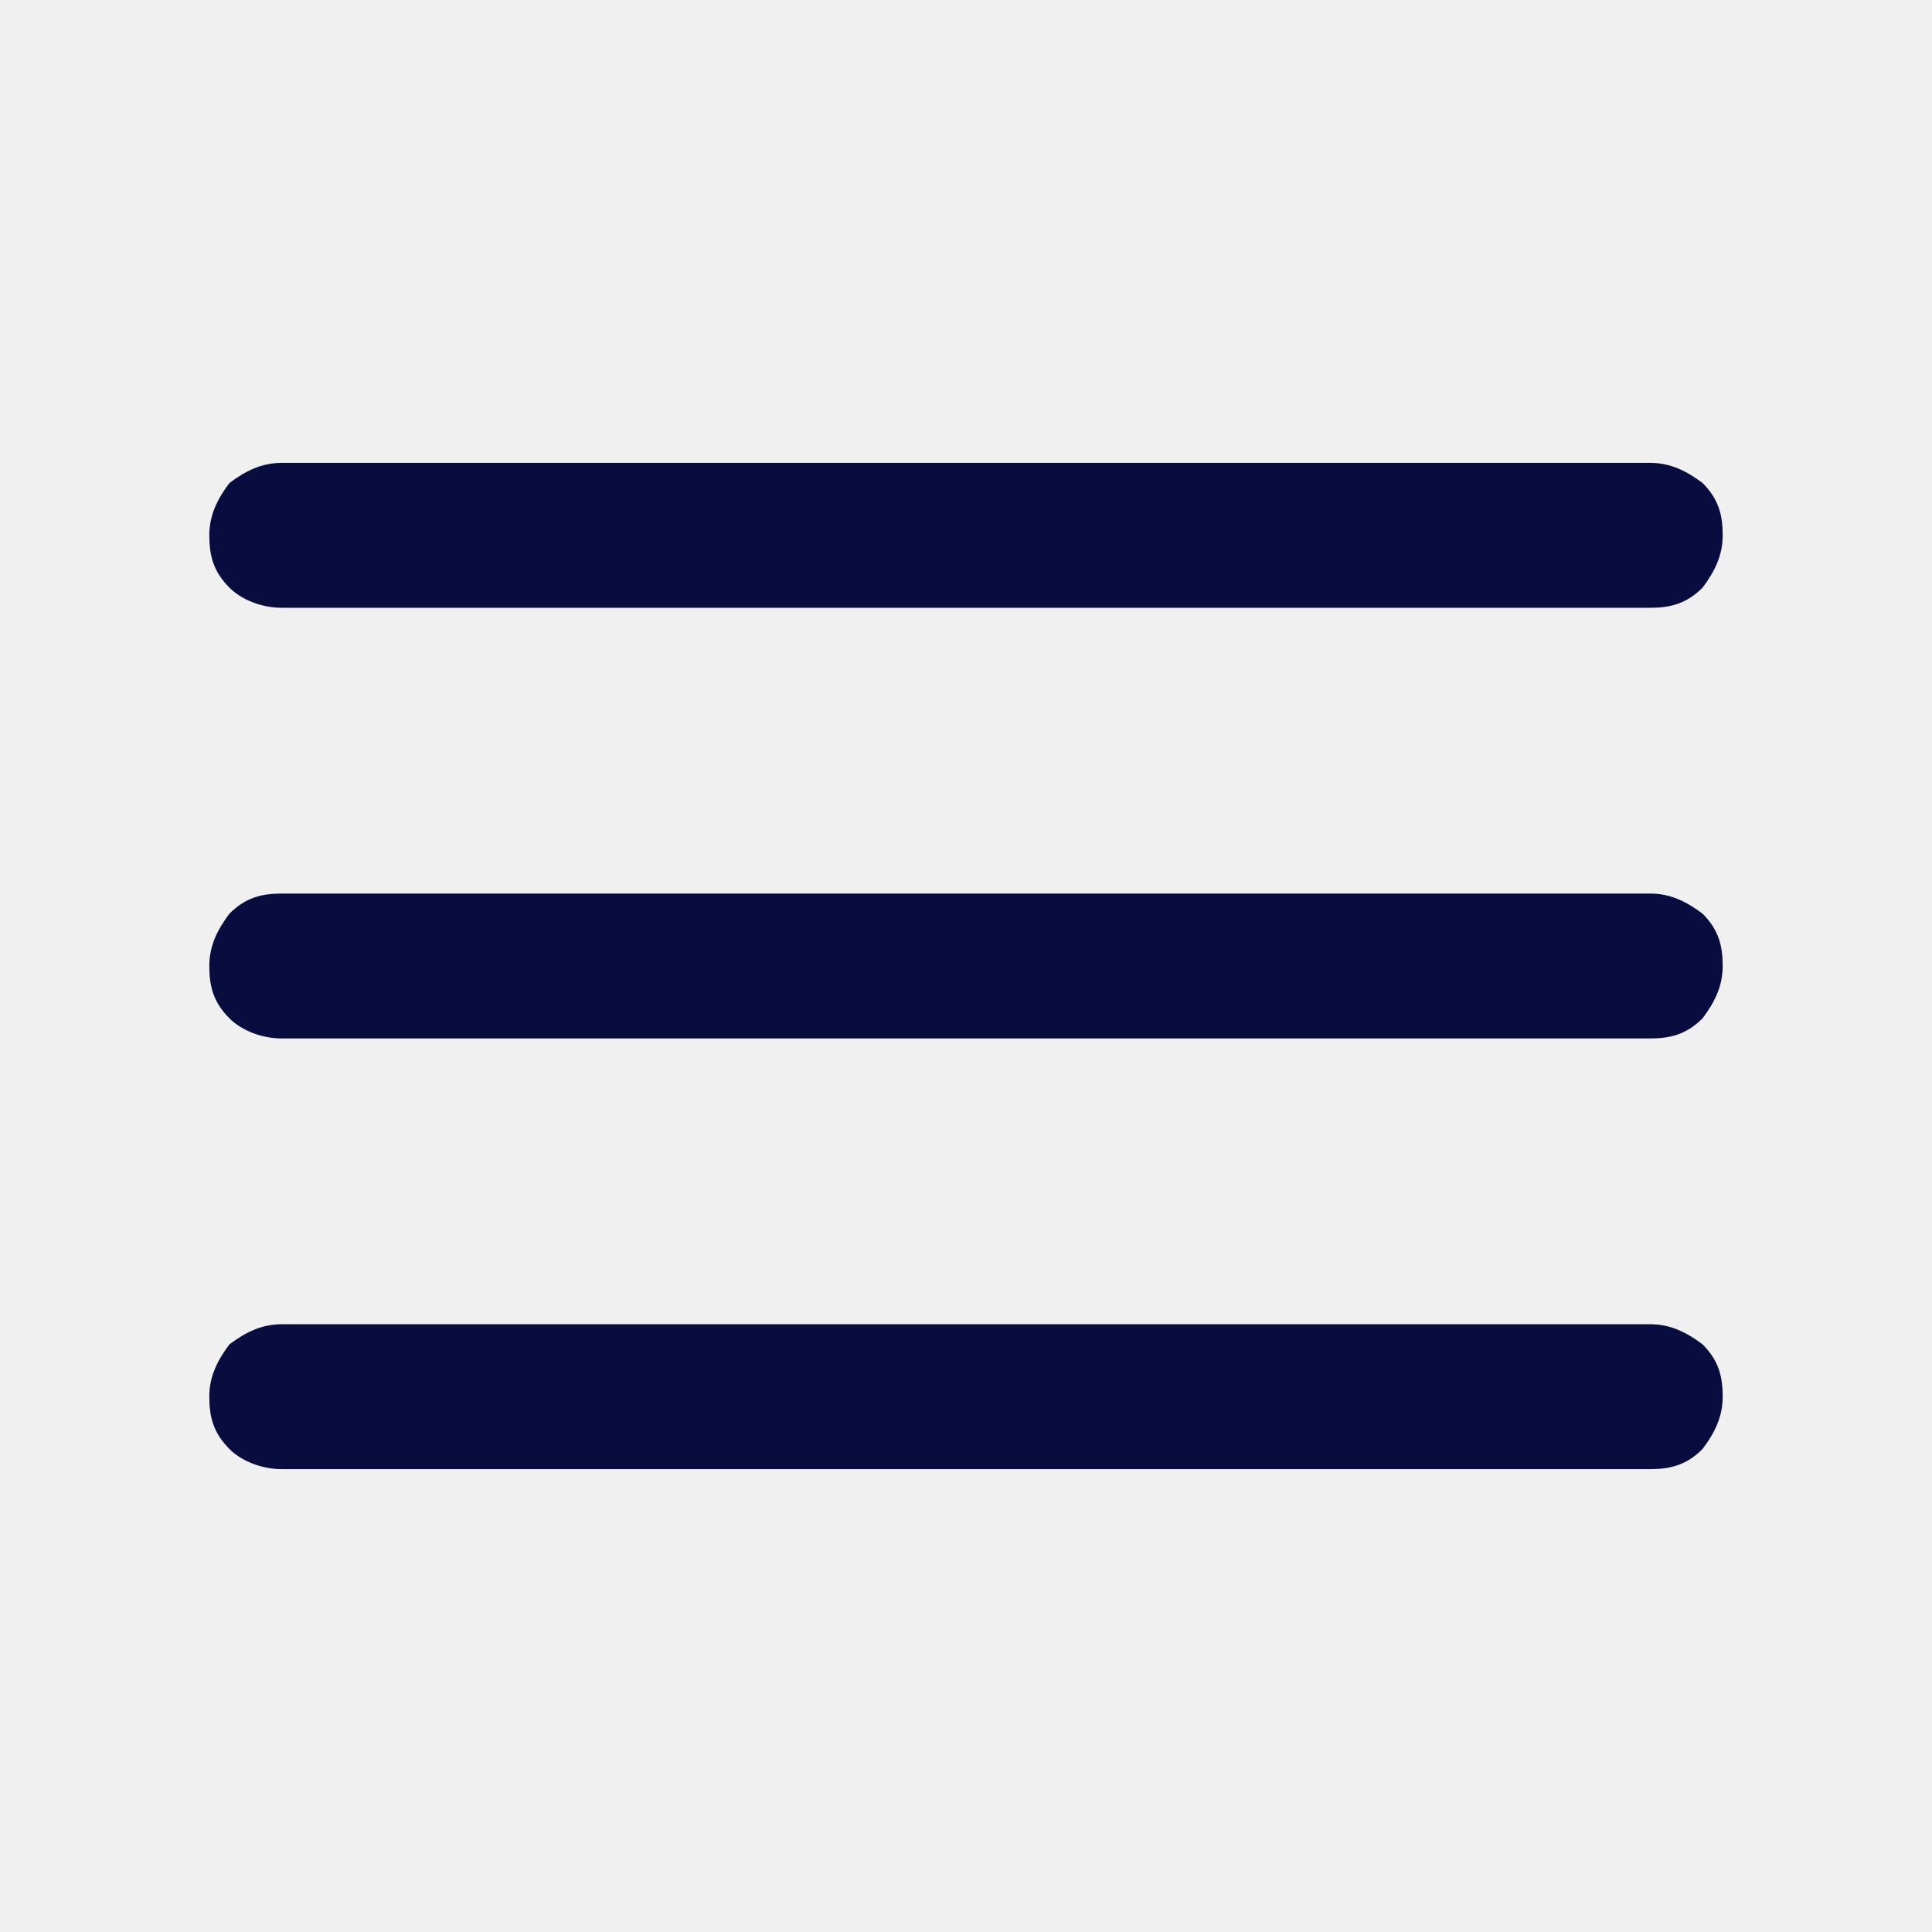
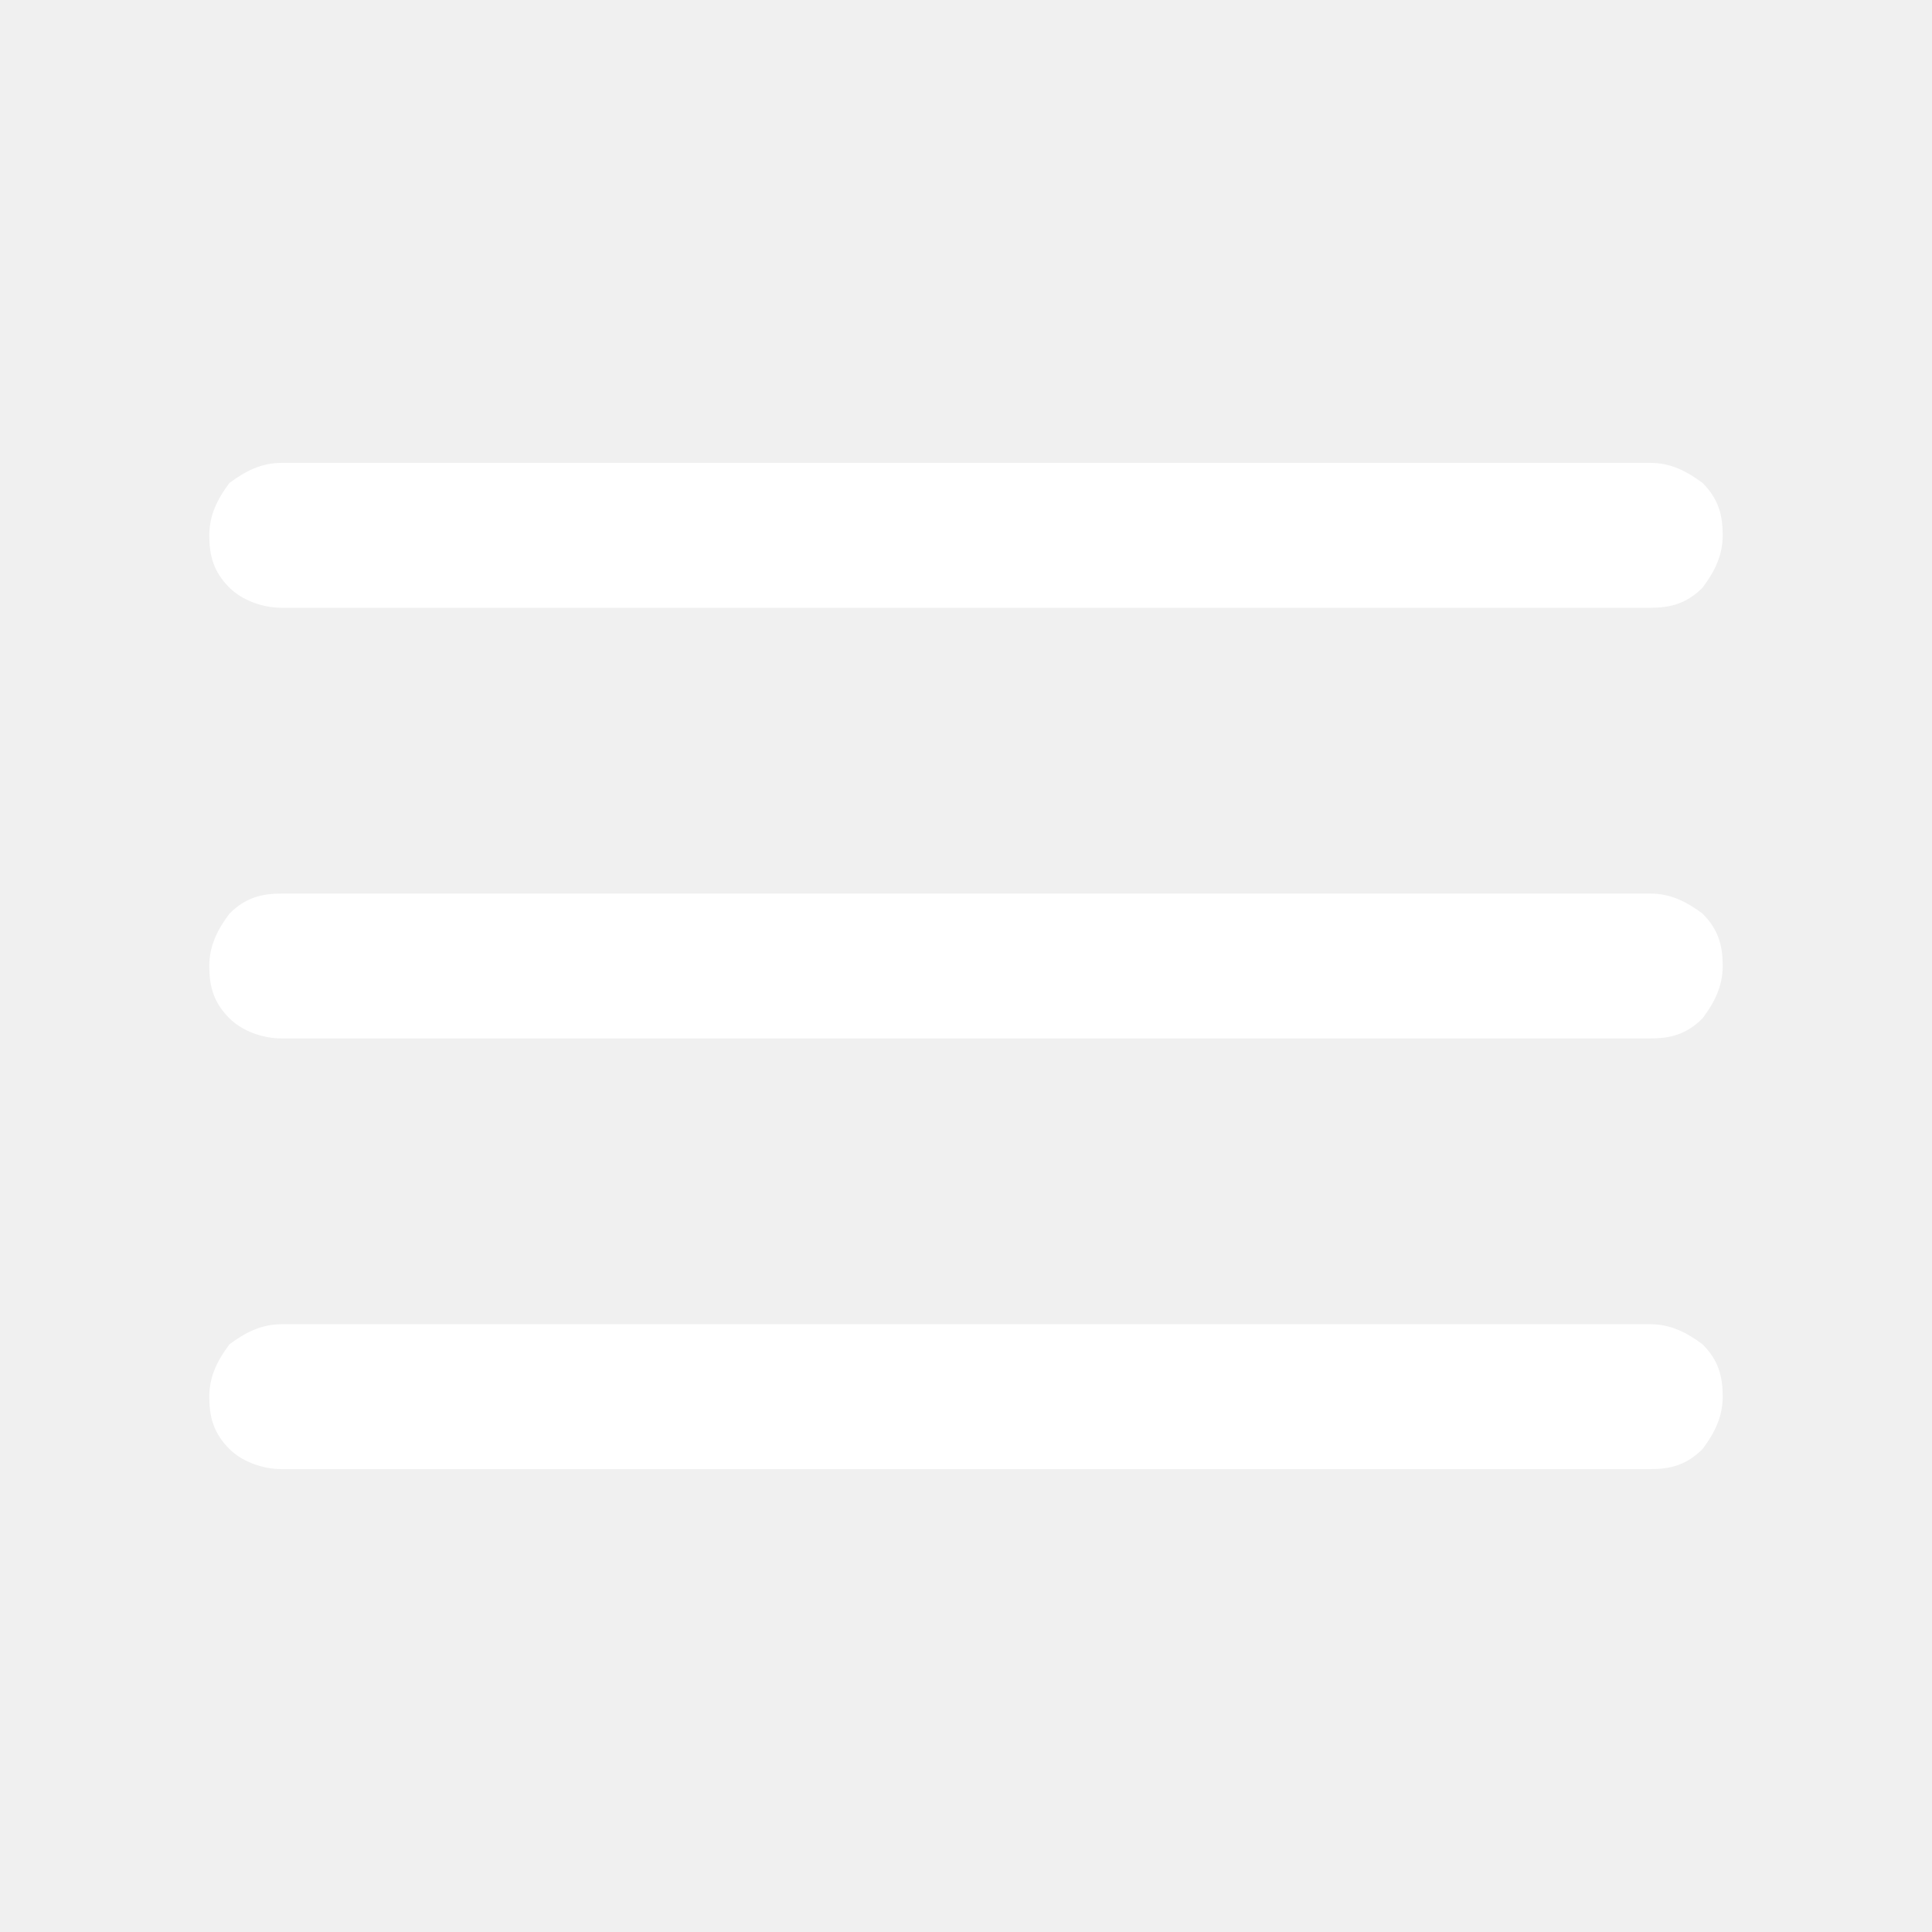
<svg xmlns="http://www.w3.org/2000/svg" version="1.1" id="Capa_1" x="0px" y="0px" viewBox="0 0 48 48" style="enable-background:new 0 0 48 48;" xml:space="preserve">
  <style type="text/css">
- 	.st0{fill:#080C3F;}
+ 	.st0{fill:#FFFFFF;}
</style>
  <path class="st0" d="M7,36.5c-0.5,0-1-0.2-1.3-0.5c-0.4-0.4-0.5-0.8-0.5-1.3s0.2-0.9,0.5-1.3c0.4-0.3,0.8-0.5,1.3-0.5h34  c0.5,0,0.9,0.2,1.3,0.5c0.4,0.4,0.5,0.8,0.5,1.3s-0.2,0.9-0.5,1.3c-0.4,0.4-0.8,0.5-1.3,0.5H7z M7,25.8c-0.5,0-1-0.2-1.3-0.5  c-0.4-0.4-0.5-0.8-0.5-1.3s0.2-0.9,0.5-1.3c0.4-0.4,0.8-0.5,1.3-0.5h34c0.5,0,0.9,0.2,1.3,0.5c0.4,0.4,0.5,0.8,0.5,1.3  s-0.2,0.9-0.5,1.3c-0.4,0.4-0.8,0.5-1.3,0.5H7z M7,15.1c-0.5,0-1-0.2-1.3-0.5c-0.4-0.4-0.5-0.8-0.5-1.3s0.2-0.9,0.5-1.3  c0.4-0.3,0.8-0.5,1.3-0.5h34c0.5,0,0.9,0.2,1.3,0.5c0.4,0.4,0.5,0.8,0.5,1.3s-0.2,0.9-0.5,1.3c-0.4,0.4-0.8,0.5-1.3,0.5H7z" />
</svg>
